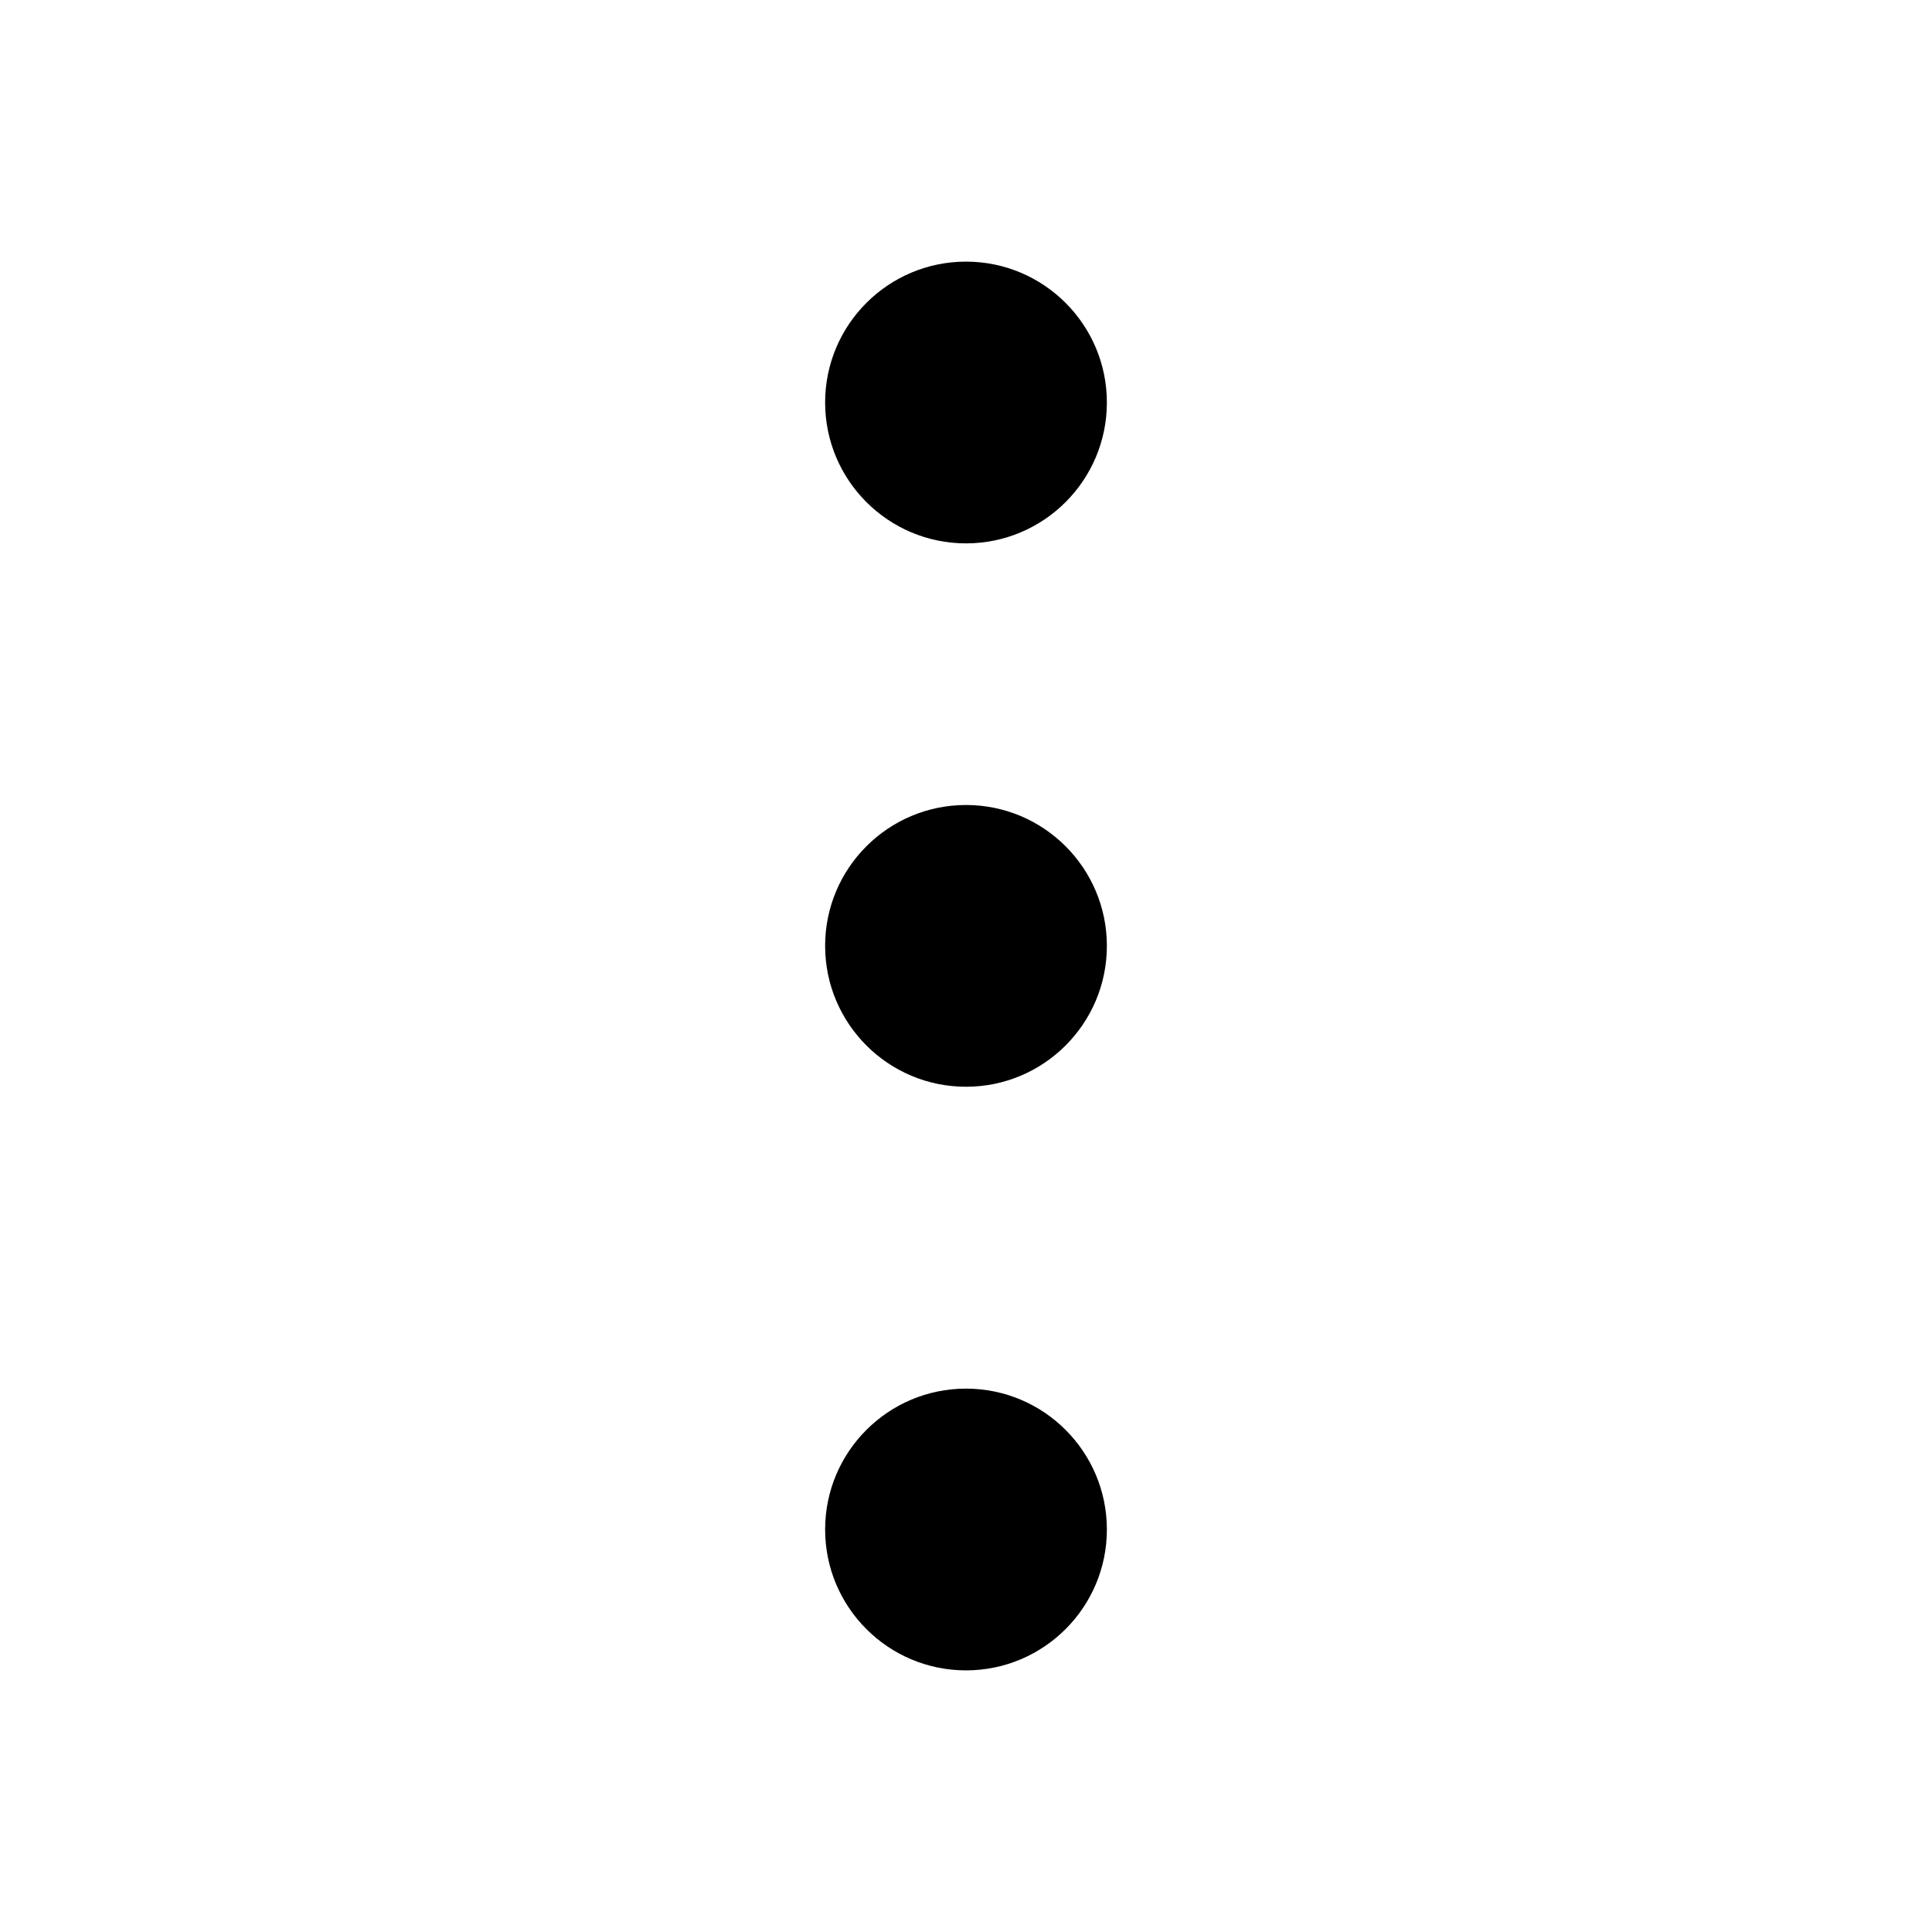
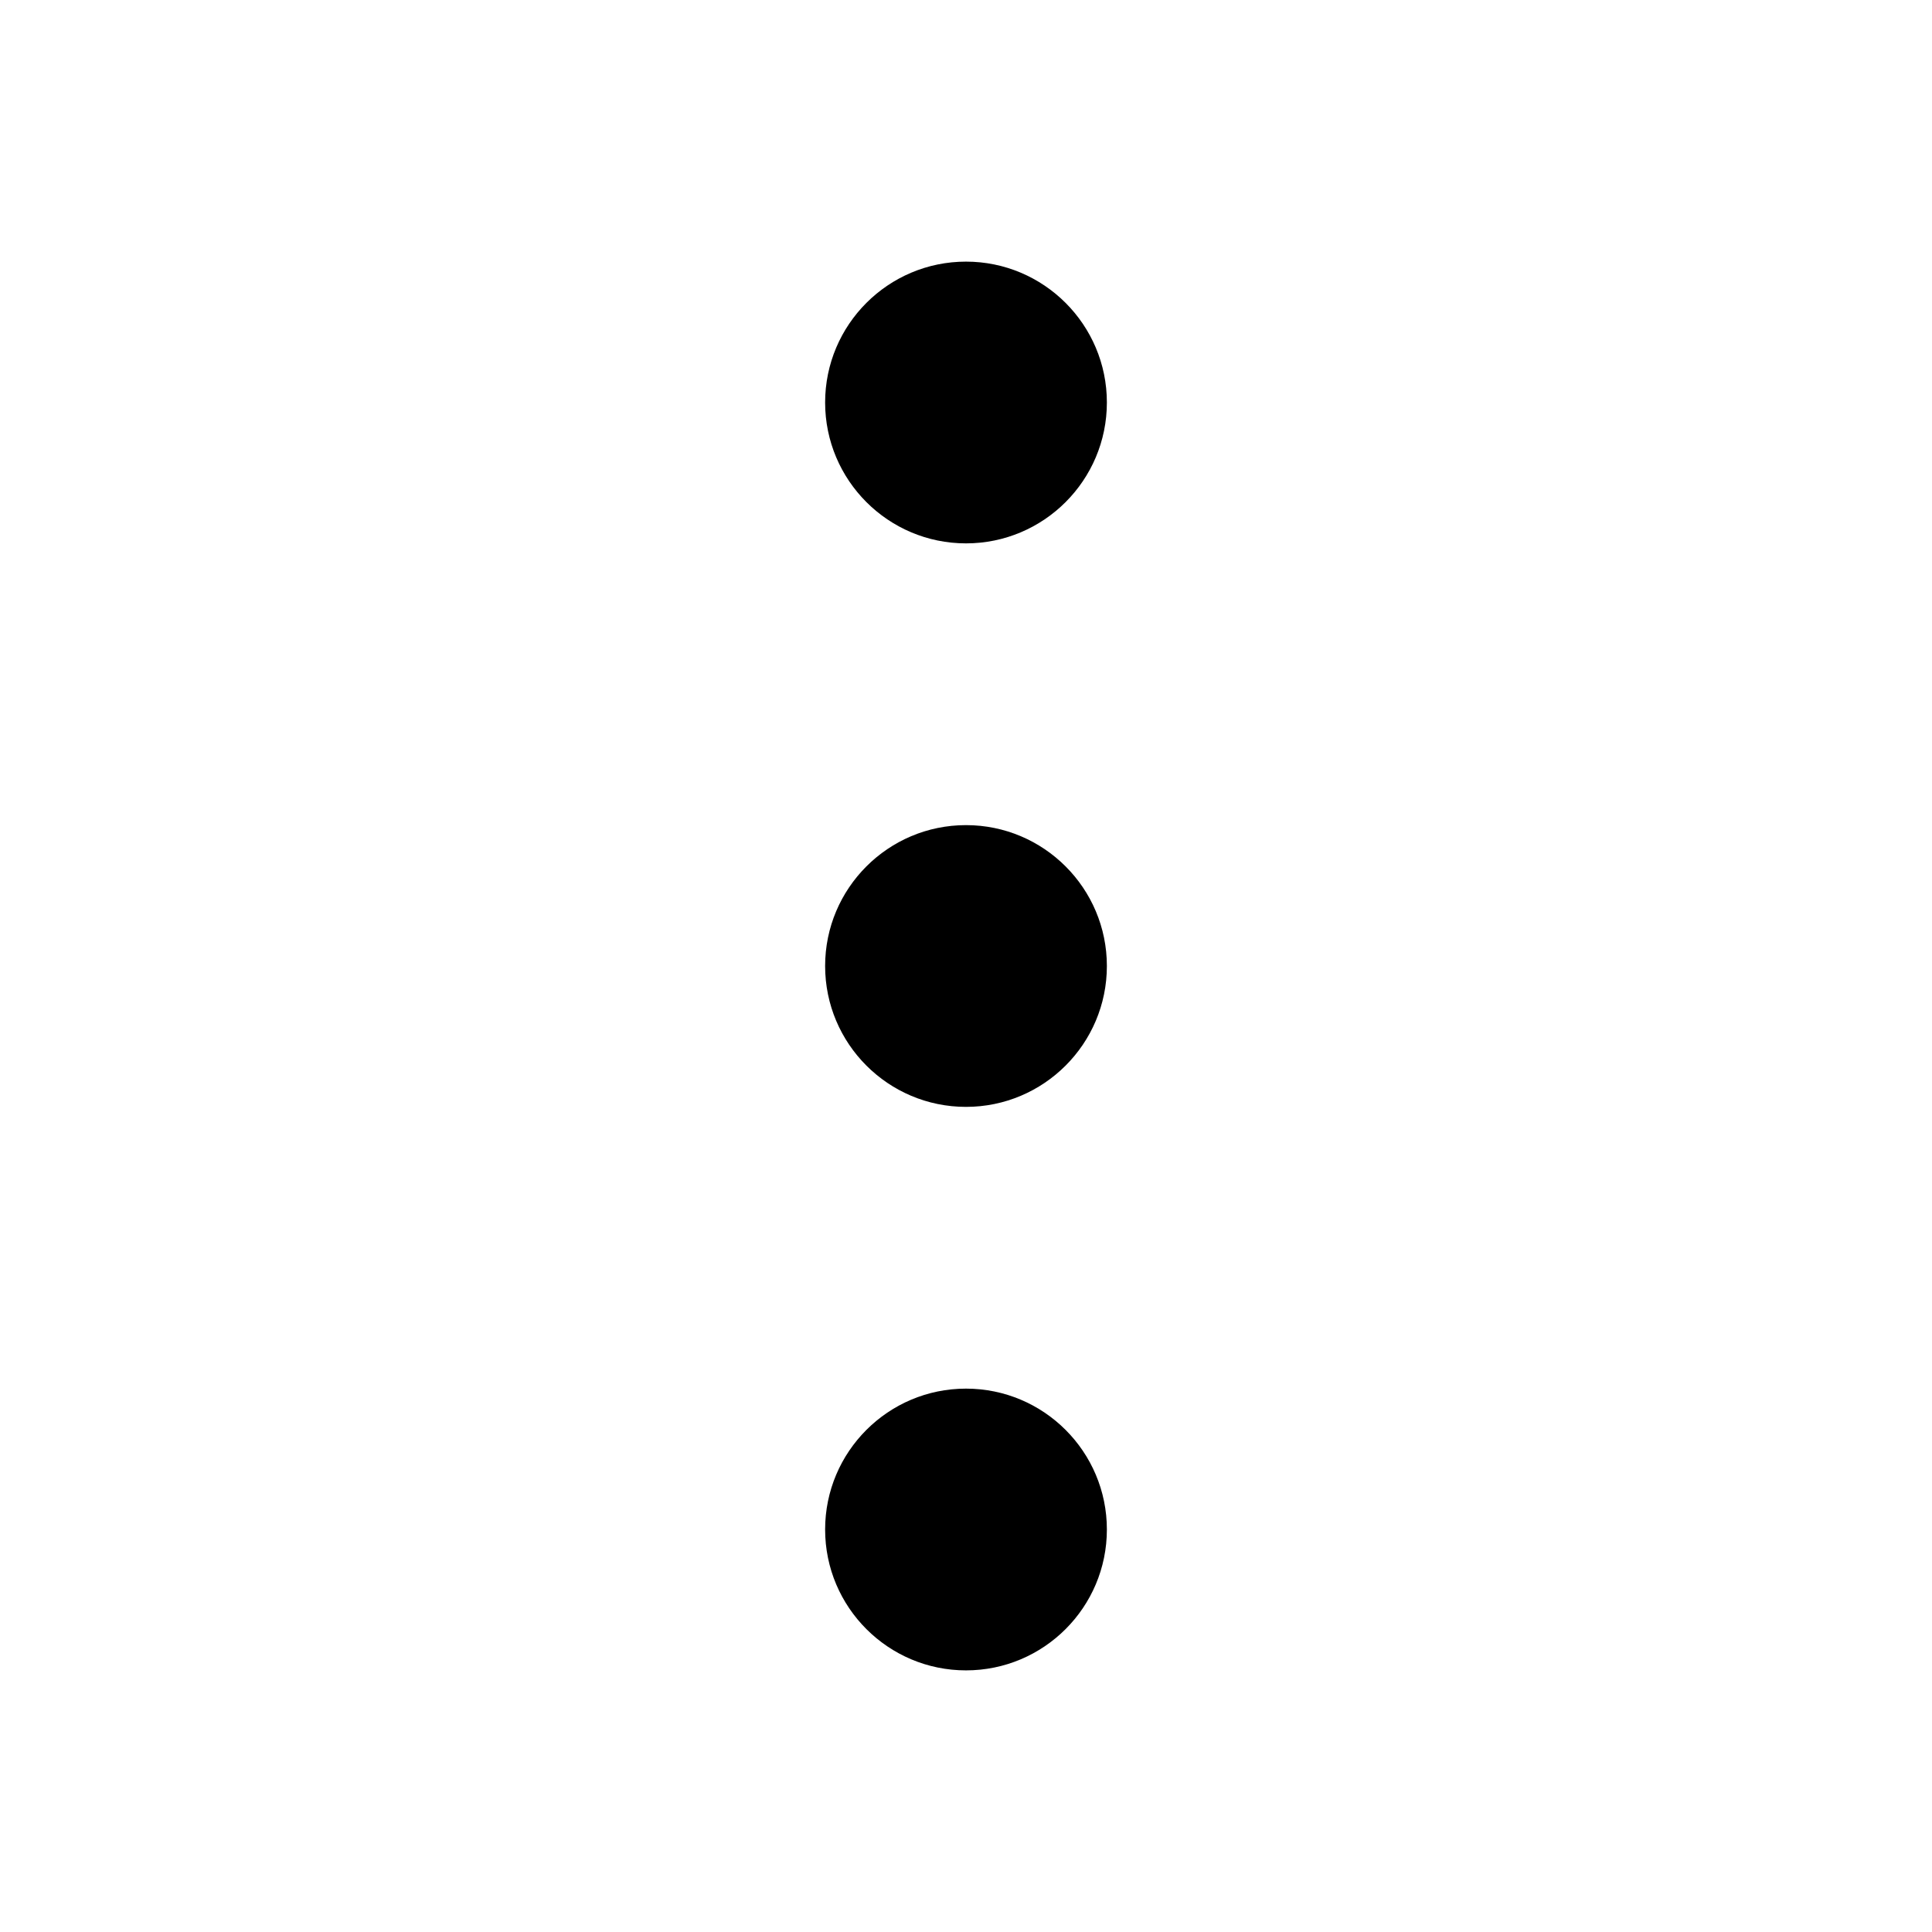
<svg xmlns="http://www.w3.org/2000/svg" width="24" height="24" viewBox="0 0 24 24" fill="none">
-   <path fill-rule="evenodd" clip-rule="evenodd" d="M13.75 5C13.75 5.966 12.966 6.75 12 6.75C11.034 6.75 10.25 5.966 10.25 5C10.25 4.034 11.034 3.25 12 3.25C12.966 3.25 13.75 4.034 13.75 5ZM13.75 19C13.75 19.966 12.966 20.75 12 20.75C11.034 20.75 10.25 19.966 10.25 19C10.25 18.034 11.034 17.25 12 17.25C12.966 17.25 13.75 18.034 13.75 19ZM12 13.5C12.966 13.5 13.75 12.716 13.75 11.75C13.75 10.784 12.966 10 12 10C11.034 10 10.25 10.784 10.25 11.75C10.25 12.716 11.034 13.5 12 13.5Z" fill="black" />
+   <path fill-rule="evenodd" clip-rule="evenodd" d="M13.75 5C13.75 5.966 12.966 6.75 12 6.75C11.034 6.75 10.25 5.966 10.25 5C10.25 4.034 11.034 3.25 12 3.25C12.966 3.25 13.75 4.034 13.75 5ZM13.75 19C13.75 19.966 12.966 20.75 12 20.75C11.034 20.75 10.25 19.966 10.25 19C10.25 18.034 11.034 17.25 12 17.25C12.966 17.25 13.75 18.034 13.75 19ZM12 13.75C12.966 13.75 13.75 12.966 13.75 12C13.75 11.034 12.966 10.25 12 10.25C11.034 10.25 10.25 11.034 10.25 12C10.25 12.966 11.034 13.75 12 13.75Z" fill="black" />
</svg>
